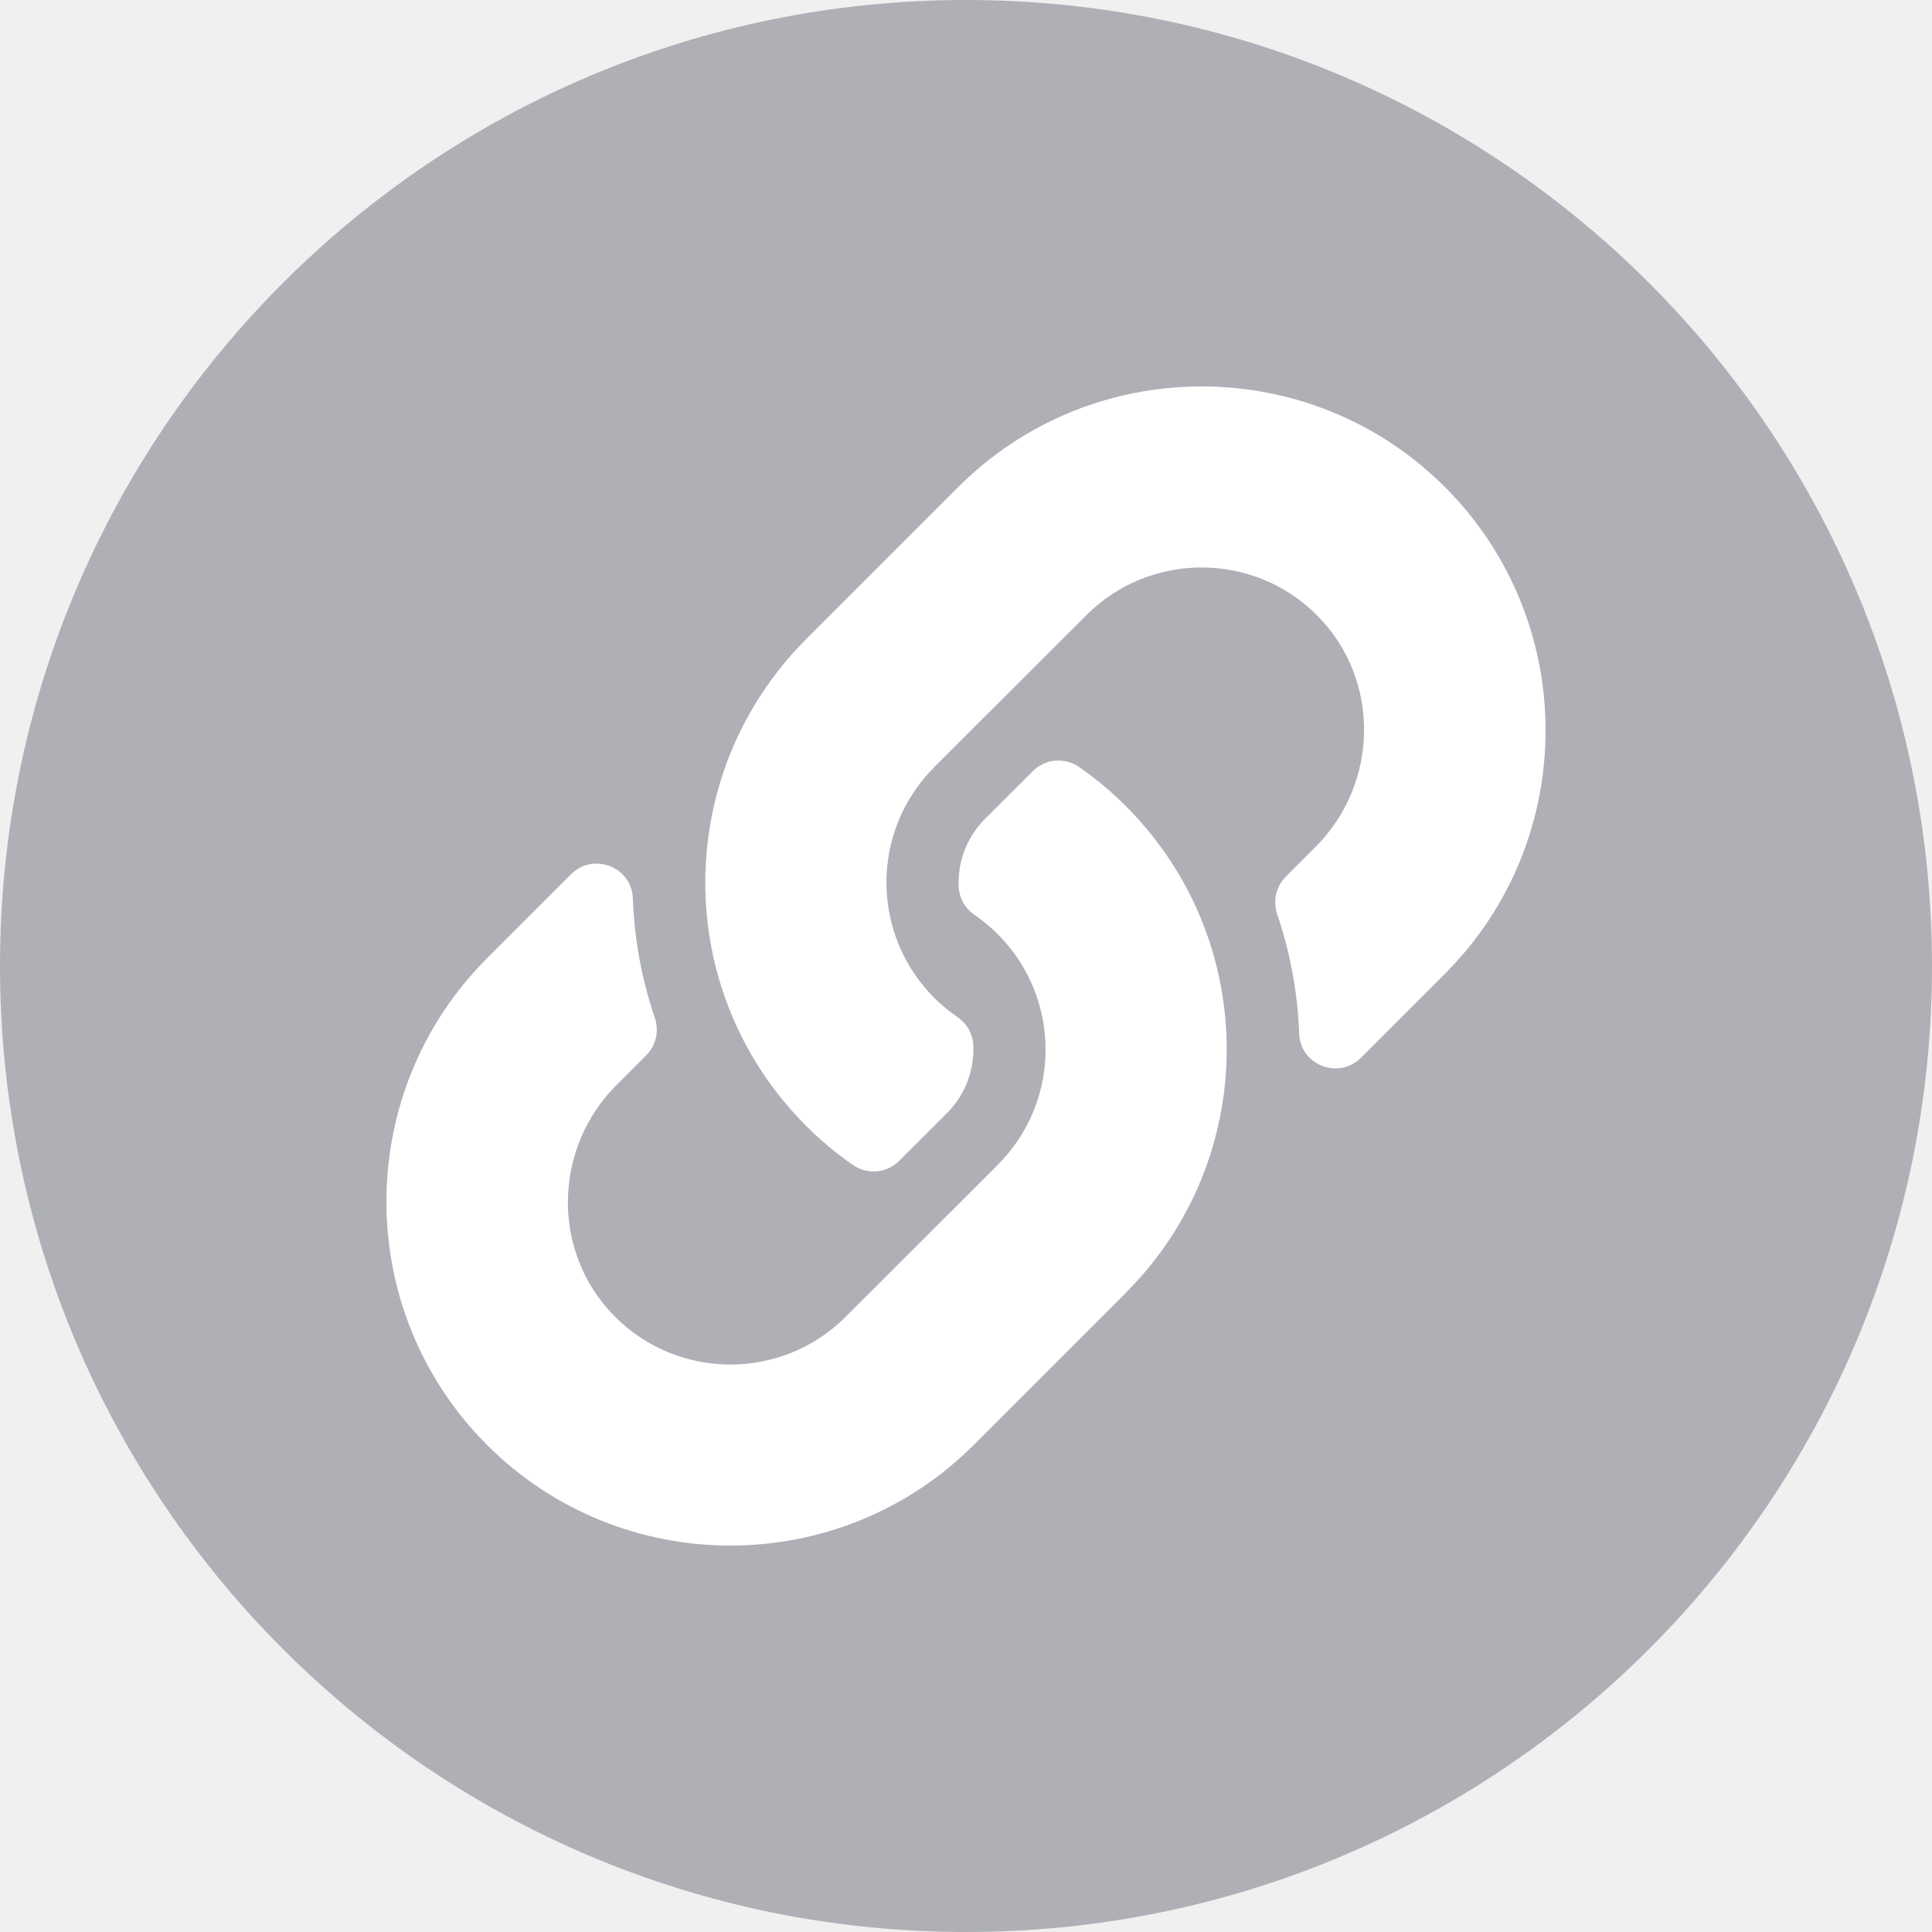
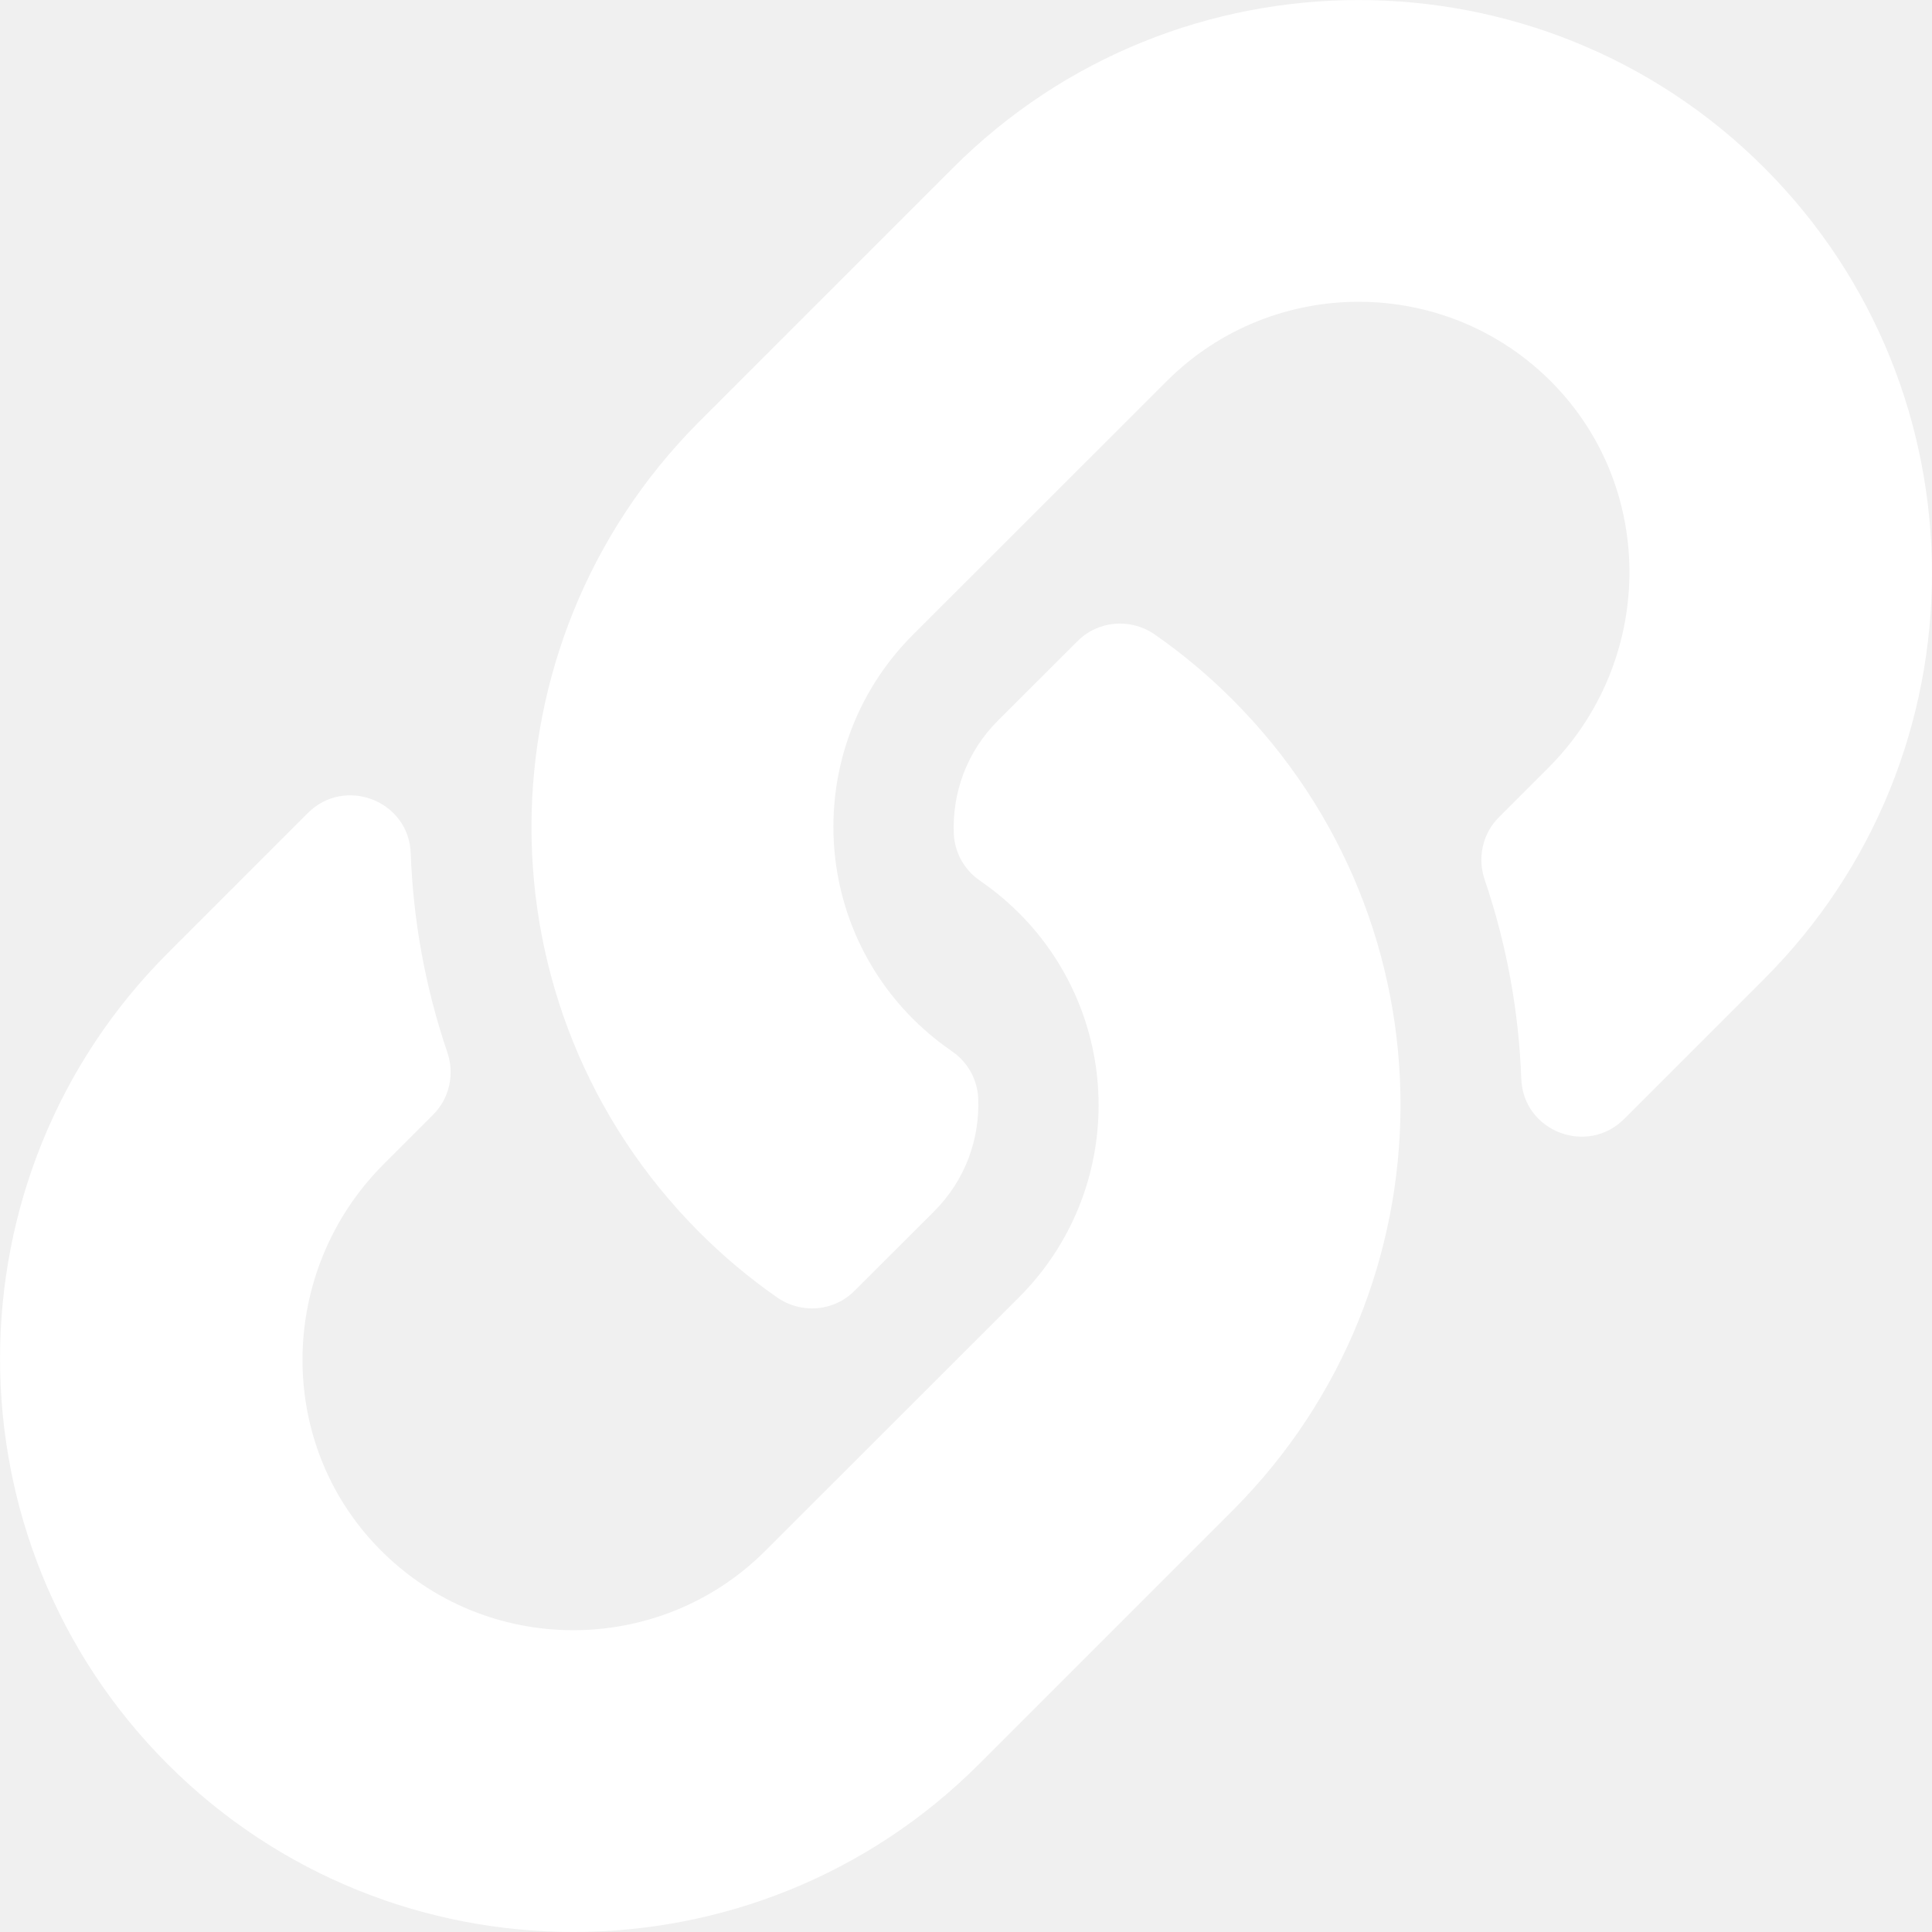
- <svg xmlns="http://www.w3.org/2000/svg" width="20" height="20" viewBox="0 0 20 20" fill="none">
-   <rect width="20" height="20" rx="10" fill="#AEB0B6" />
-   <path d="M11.655 8.345C13.055 9.747 13.036 11.994 11.663 13.374C11.661 13.377 11.658 13.38 11.655 13.383L10.08 14.958C8.691 16.347 6.431 16.347 5.042 14.958C3.653 13.569 3.653 11.309 5.042 9.92L5.912 9.05C6.142 8.82 6.539 8.973 6.551 9.299C6.566 9.714 6.641 10.132 6.778 10.535C6.825 10.671 6.792 10.822 6.69 10.924L6.383 11.231C5.726 11.888 5.705 12.957 6.356 13.62C7.013 14.29 8.092 14.294 8.754 13.632L10.329 12.058C10.99 11.397 10.987 10.329 10.329 9.671C10.242 9.584 10.155 9.517 10.087 9.47C10.039 9.437 9.999 9.393 9.97 9.342C9.942 9.29 9.926 9.233 9.924 9.175C9.915 8.927 10.002 8.672 10.198 8.476L10.692 7.983C10.821 7.853 11.024 7.837 11.174 7.942C11.346 8.062 11.507 8.197 11.655 8.345ZM14.958 5.042C13.569 3.653 11.309 3.653 9.92 5.042L8.345 6.617C8.342 6.62 8.339 6.623 8.337 6.625C6.964 8.006 6.945 10.253 8.345 11.655C8.493 11.803 8.654 11.938 8.826 12.058C8.976 12.163 9.179 12.147 9.308 12.017L9.802 11.524C9.998 11.328 10.085 11.073 10.076 10.825C10.074 10.767 10.058 10.71 10.03 10.658C10.001 10.607 9.961 10.563 9.913 10.53C9.845 10.483 9.758 10.416 9.671 10.329C9.013 9.671 9.01 8.603 9.671 7.942L11.246 6.368C11.908 5.706 12.987 5.71 13.644 6.38C14.294 7.043 14.274 8.112 13.617 8.769L13.31 9.076C13.208 9.178 13.175 9.329 13.222 9.465C13.359 9.868 13.434 10.286 13.449 10.701C13.461 11.027 13.858 11.18 14.088 10.95L14.958 10.08C16.347 8.691 16.347 6.431 14.958 5.042Z" fill="white" />
+ <svg xmlns="http://www.w3.org/2000/svg" width="12" height="12" viewBox="0 0 12 12" fill="none">
+   <path d="M7.655 4.345C9.055 5.747 9.036 7.994 7.663 9.375C7.661 9.377 7.658 9.38 7.655 9.383L6.08 10.958C4.691 12.347 2.431 12.347 1.042 10.958C-0.347 9.569 -0.347 7.309 1.042 5.92L1.912 5.05C2.142 4.82 2.539 4.973 2.551 5.299C2.566 5.714 2.641 6.132 2.778 6.535C2.825 6.671 2.792 6.822 2.69 6.924L2.383 7.231C1.726 7.888 1.705 8.957 2.356 9.62C3.013 10.29 4.092 10.294 4.754 9.632L6.329 8.058C6.99 7.397 6.987 6.329 6.329 5.671C6.242 5.584 6.155 5.517 6.087 5.47C6.038 5.437 5.999 5.393 5.97 5.342C5.942 5.29 5.926 5.233 5.924 5.175C5.915 4.927 6.002 4.672 6.198 4.476L6.692 3.983C6.821 3.853 7.024 3.837 7.174 3.942C7.346 4.062 7.507 4.197 7.655 4.345ZM10.958 1.042C9.569 -0.347 7.309 -0.347 5.92 1.042L4.345 2.617C4.342 2.62 4.339 2.623 4.337 2.625C2.964 4.006 2.945 6.253 4.345 7.655C4.493 7.803 4.654 7.938 4.826 8.058C4.976 8.163 5.179 8.147 5.308 8.017L5.802 7.524C5.998 7.328 6.085 7.073 6.076 6.825C6.074 6.767 6.058 6.71 6.03 6.658C6.001 6.607 5.962 6.563 5.913 6.53C5.845 6.483 5.758 6.416 5.671 6.329C5.013 5.671 5.01 4.603 5.671 3.942L7.246 2.368C7.908 1.706 8.987 1.71 9.644 2.38C10.294 3.043 10.274 4.112 9.617 4.769L9.31 5.076C9.208 5.178 9.175 5.329 9.222 5.465C9.359 5.868 9.434 6.286 9.449 6.701C9.461 7.027 9.858 7.18 10.088 6.95L10.958 6.08C12.347 4.691 12.347 2.431 10.958 1.042Z" fill="white" />
</svg>
